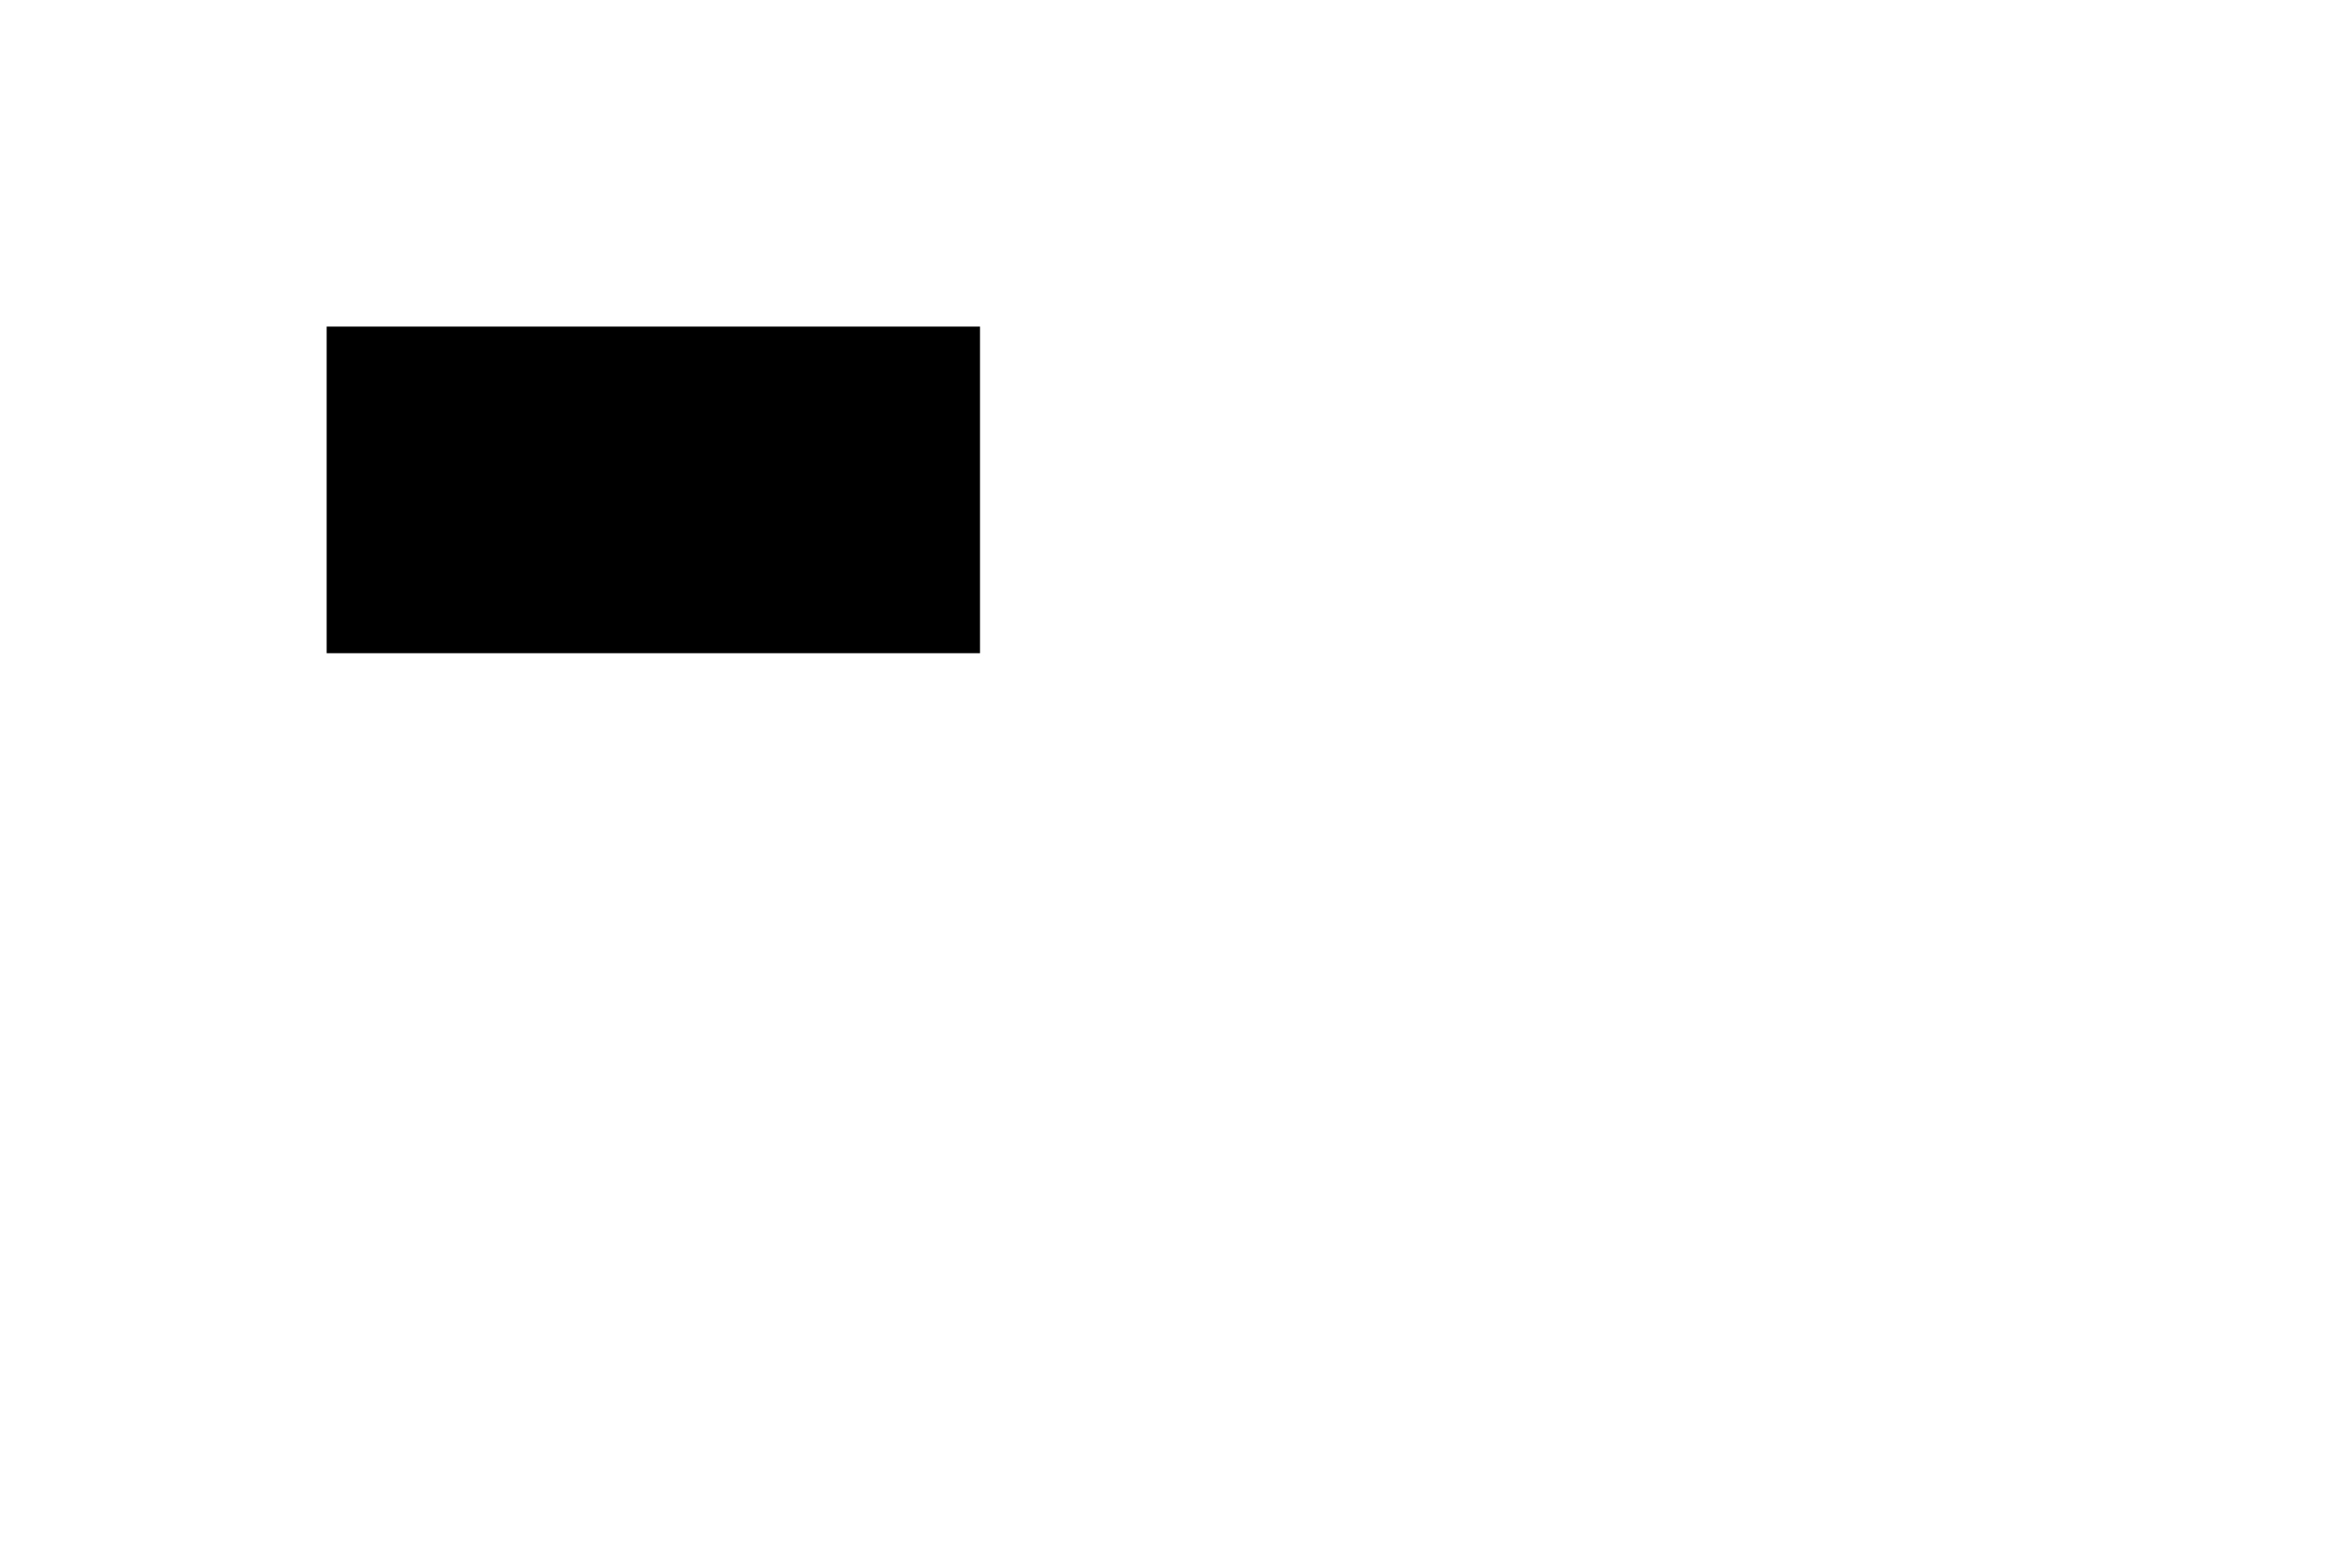
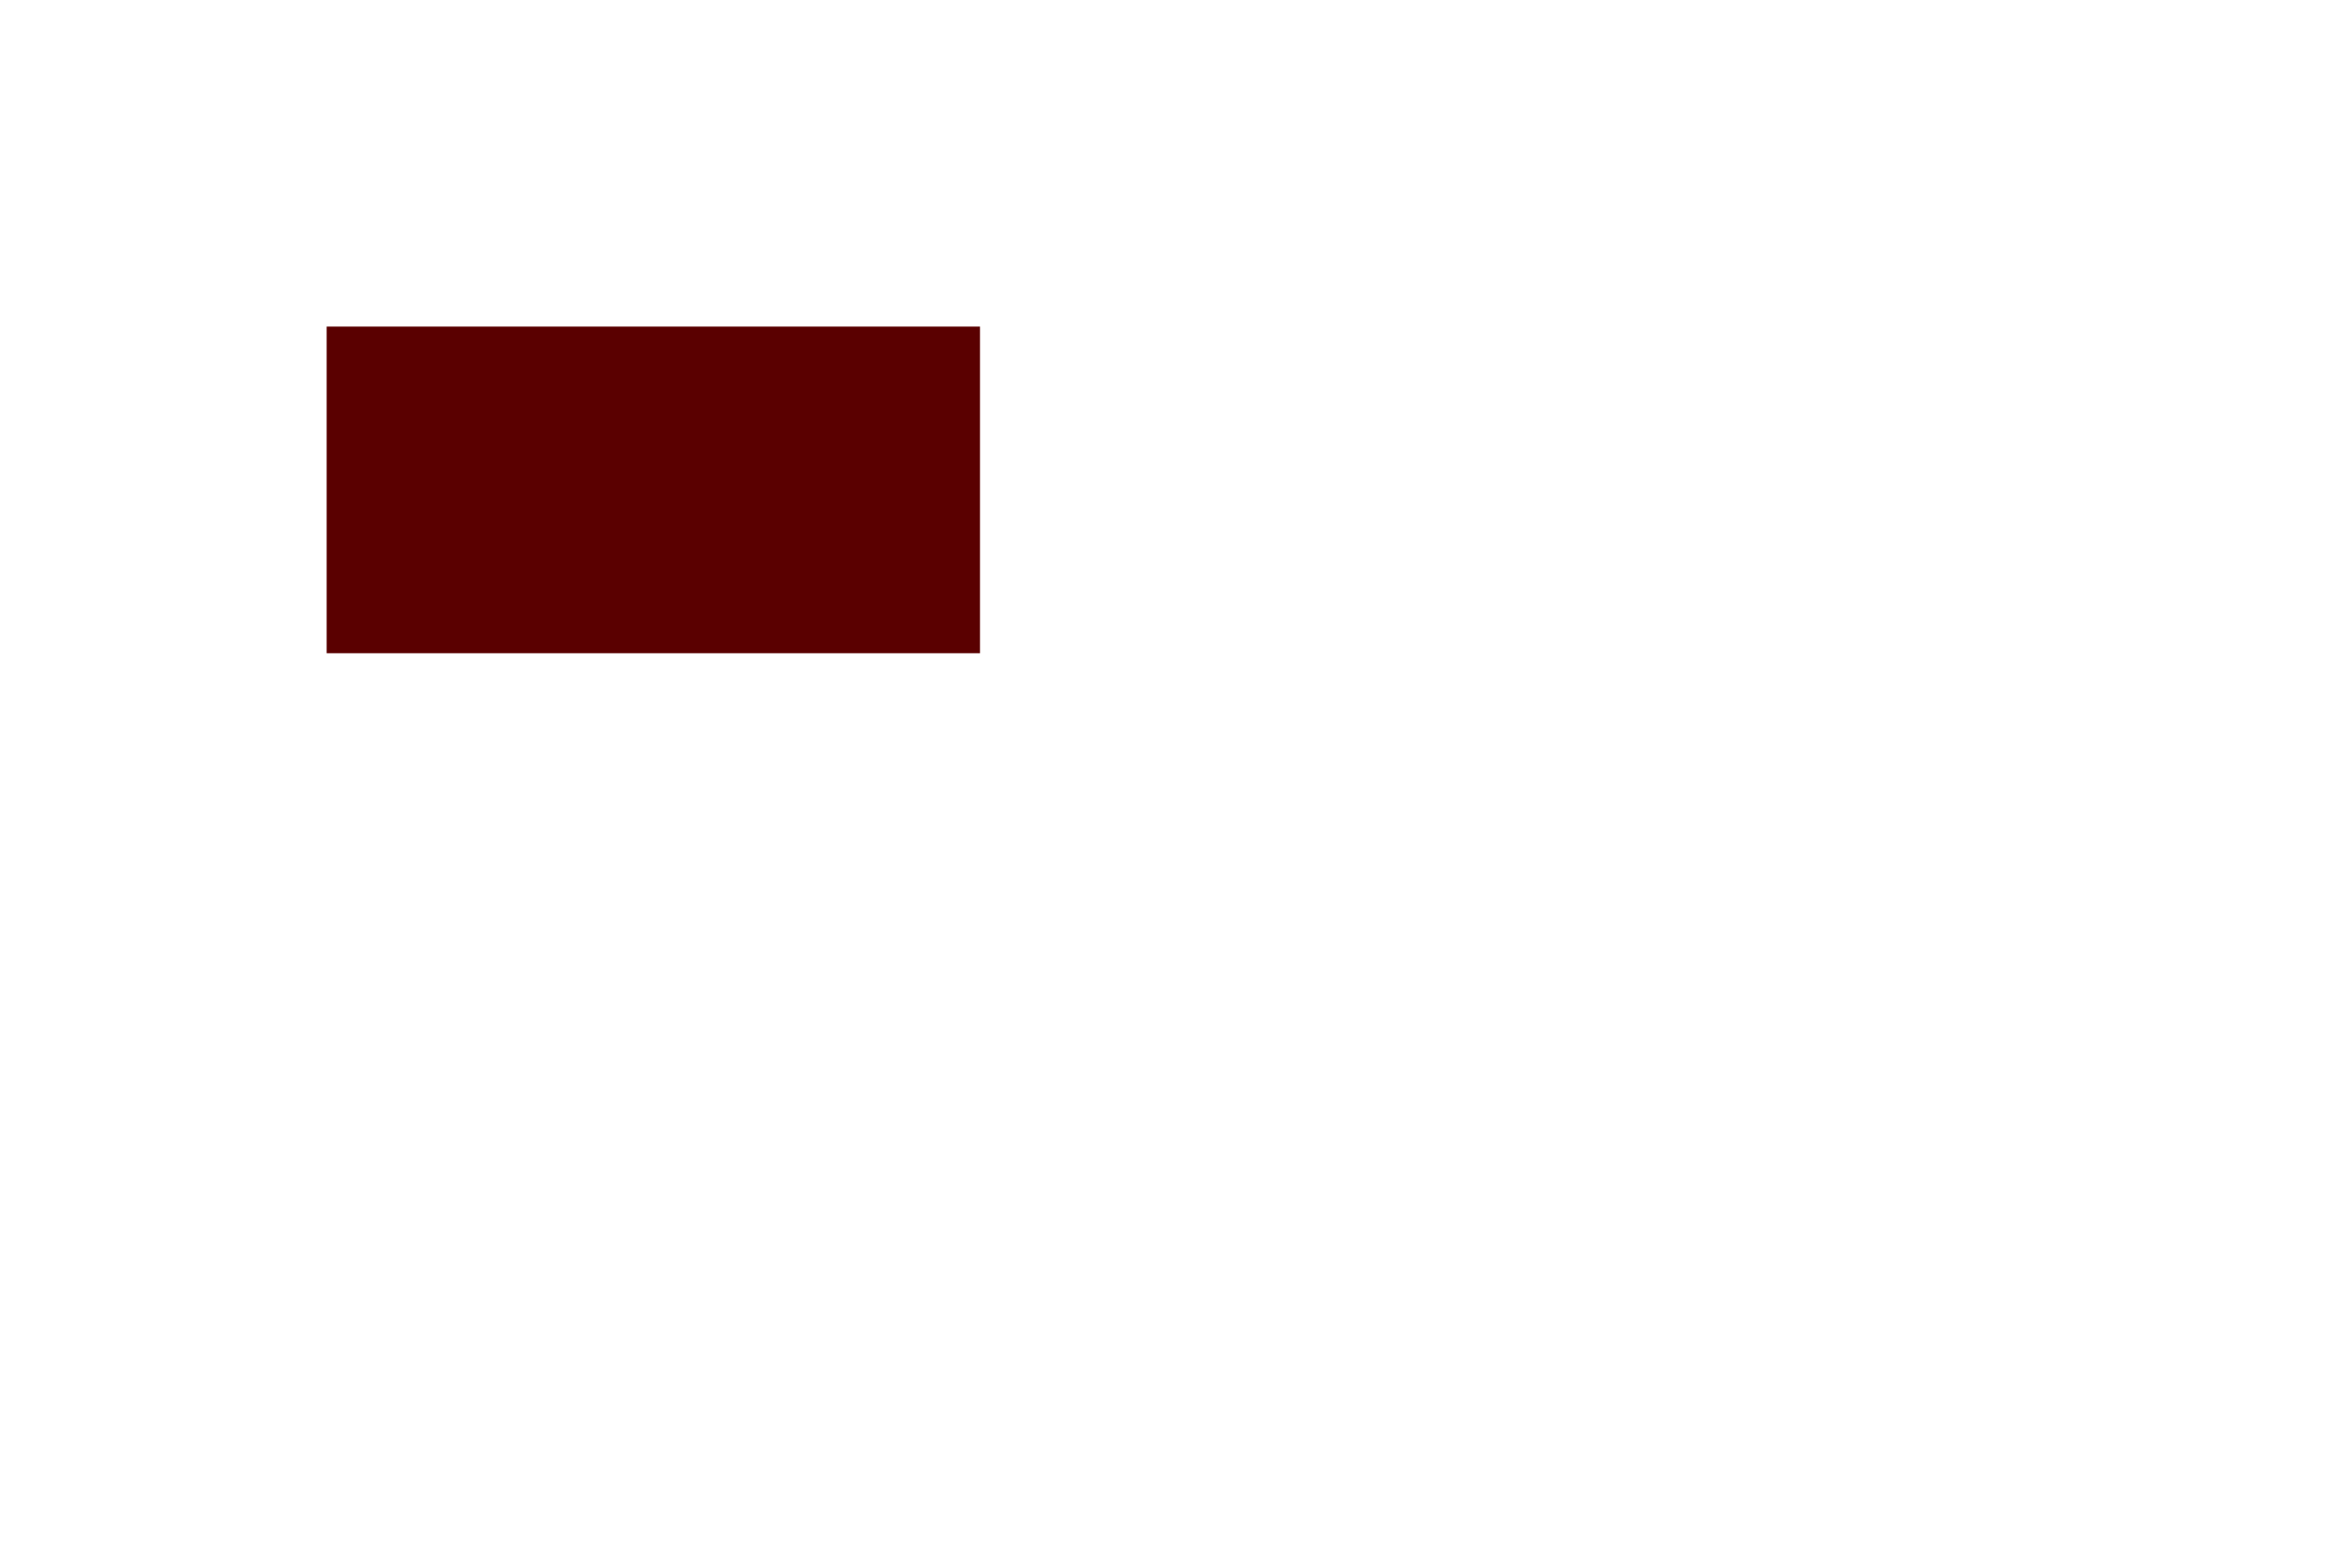
<svg xmlns="http://www.w3.org/2000/svg" baseProfile="full" height="480" version="1.1" width="720">
  <defs />
-   <rect id="RectElement" x="100" y="100" width="200" height="100" fill="rgb(0,0,0)">
+   <rect id="RectElement" x="100" y="100" width="200" height="100" fill="rgb(90,0,0)">
    <animate attributeName="x" attributeType="XML" begin="0s" dur="4s" fill="freeze" from="300" to="0" />
    <animate attributeName="y" attributeType="XML" begin="0s" dur="4s" fill="freeze" from="0" to="300" />
-     <set attributeName="fill" attributeType="CSS" to="rgb(255,0,255)" begin="1.5s" dur="0.3s" />
+     <set attributeName="fill" attributeType="CSS" to="rgb(255,0,255)" begin="1.2s" dur="0.3s" />
+     <set attributeName="visibility" attributeType="CSS" to="hidden" begin="1.5s" dur="0.3s" />
  </rect>
</svg>
